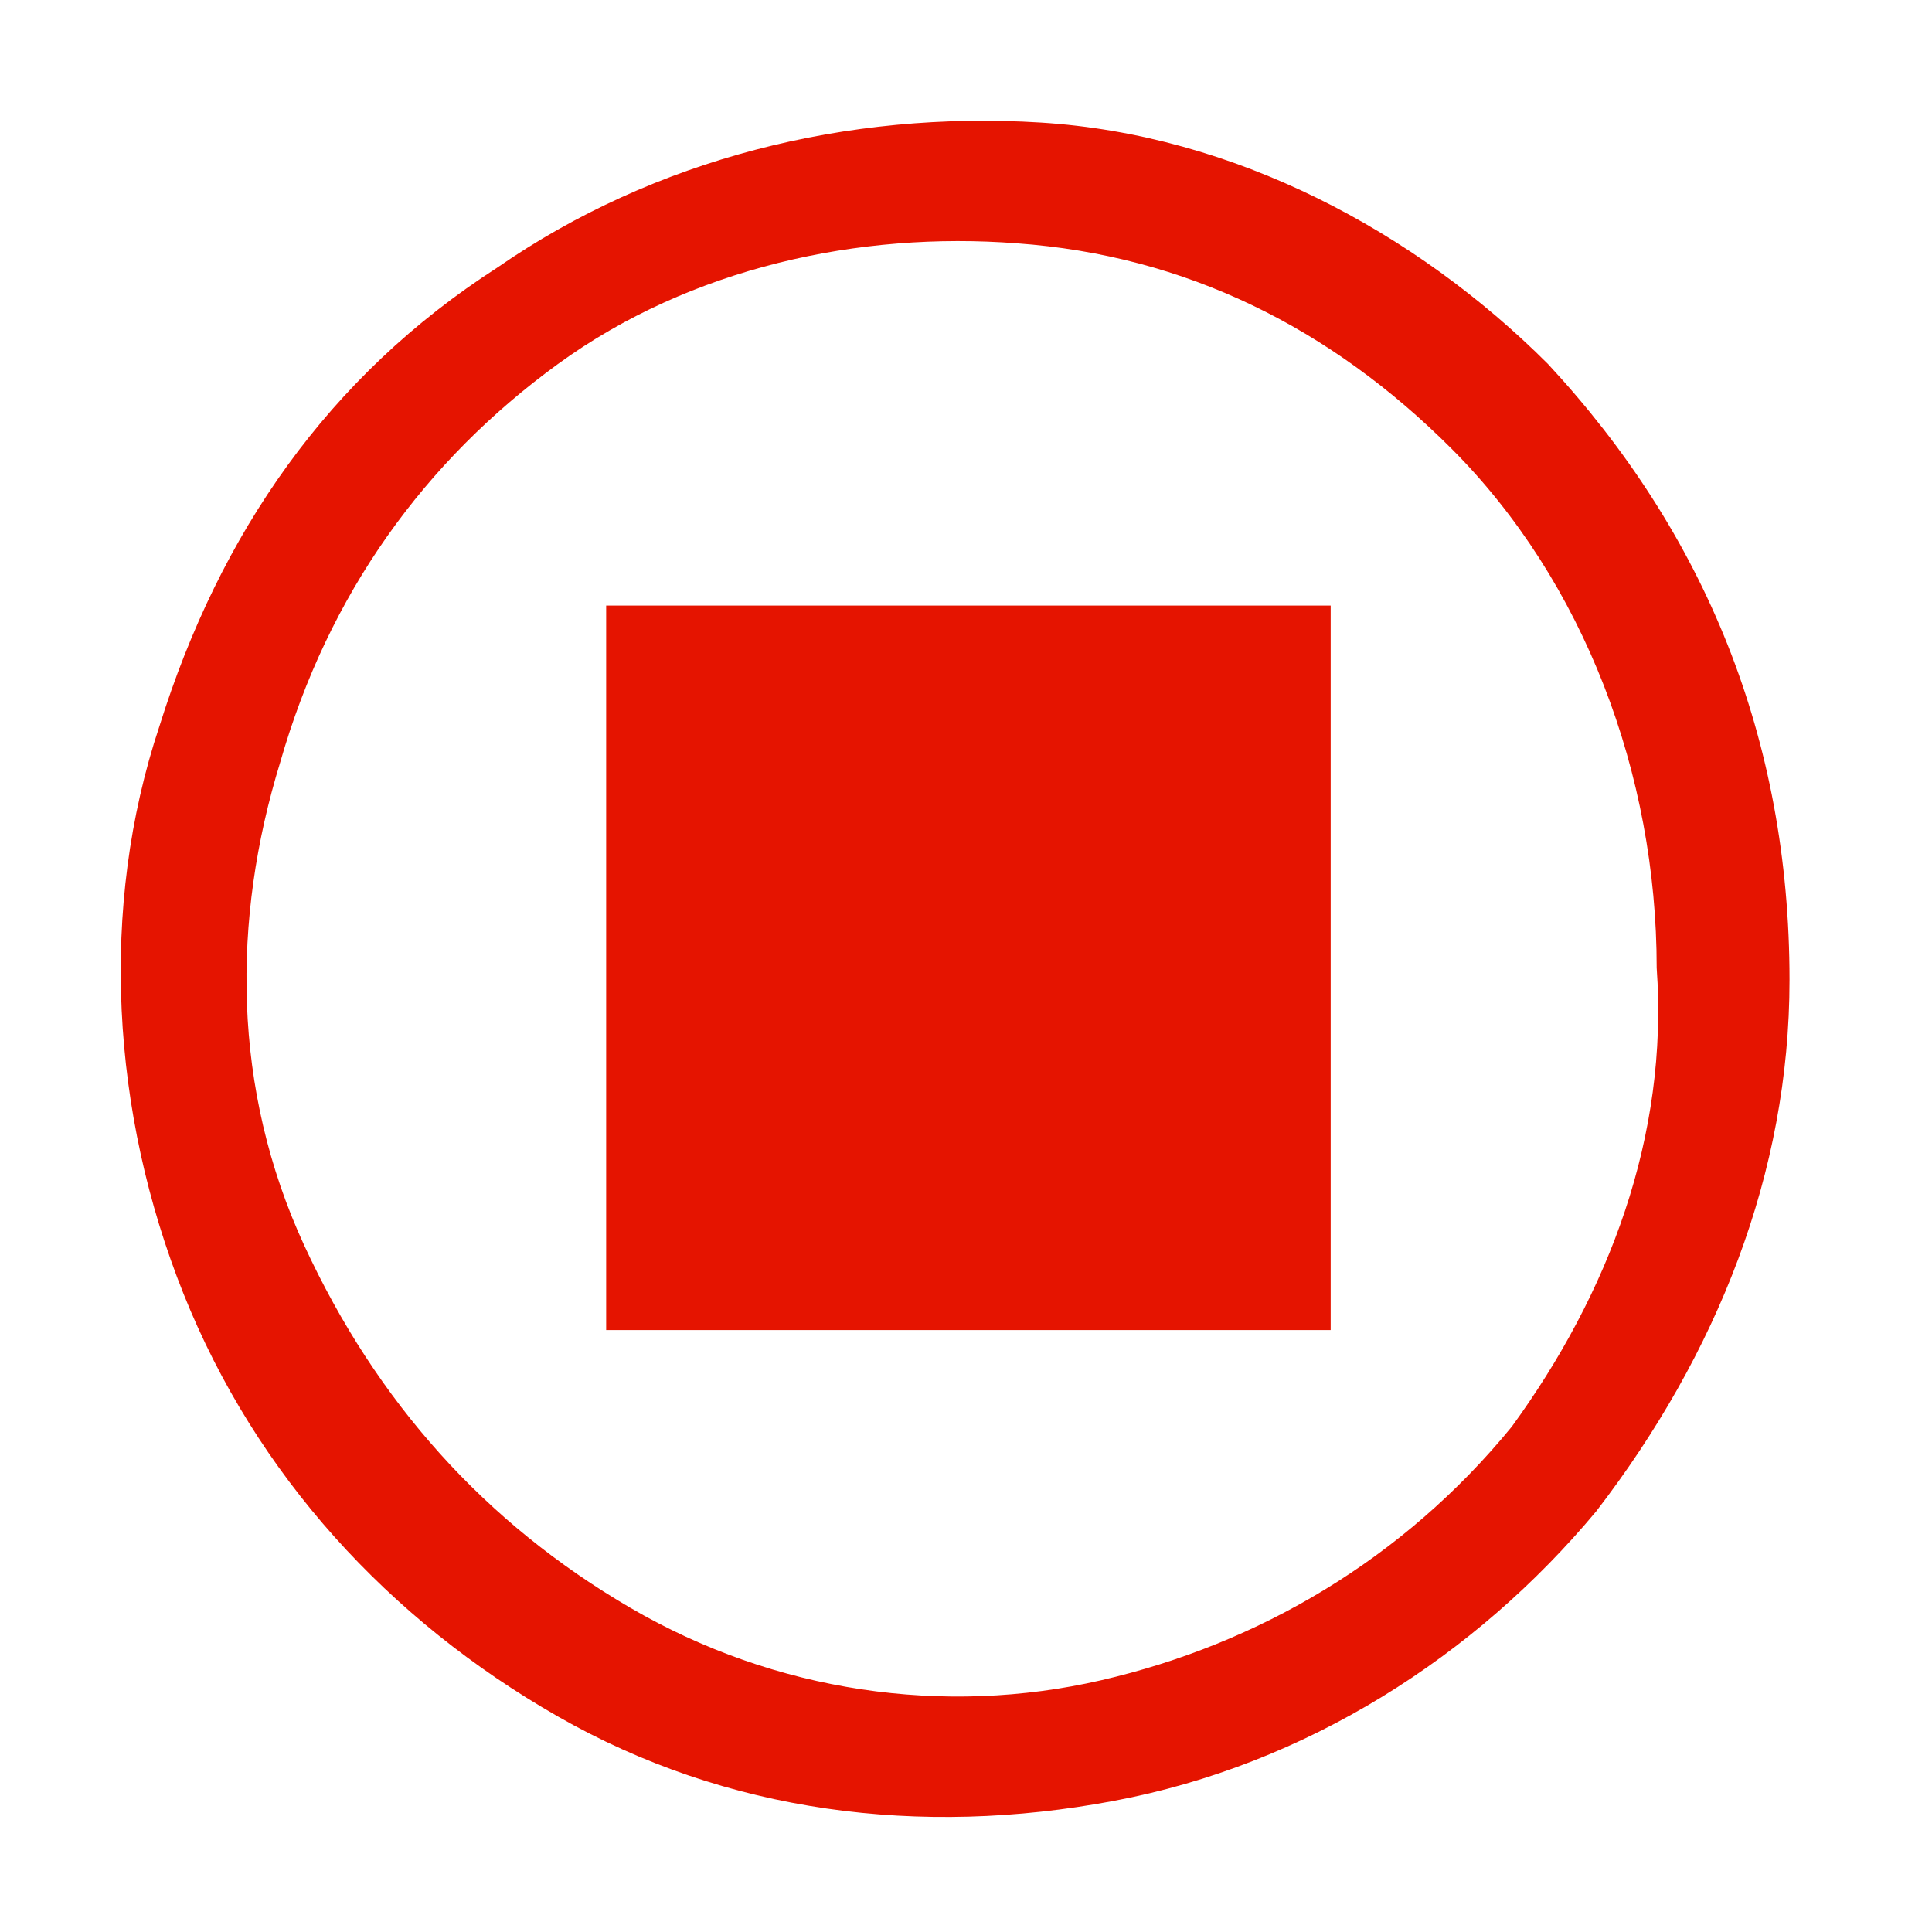
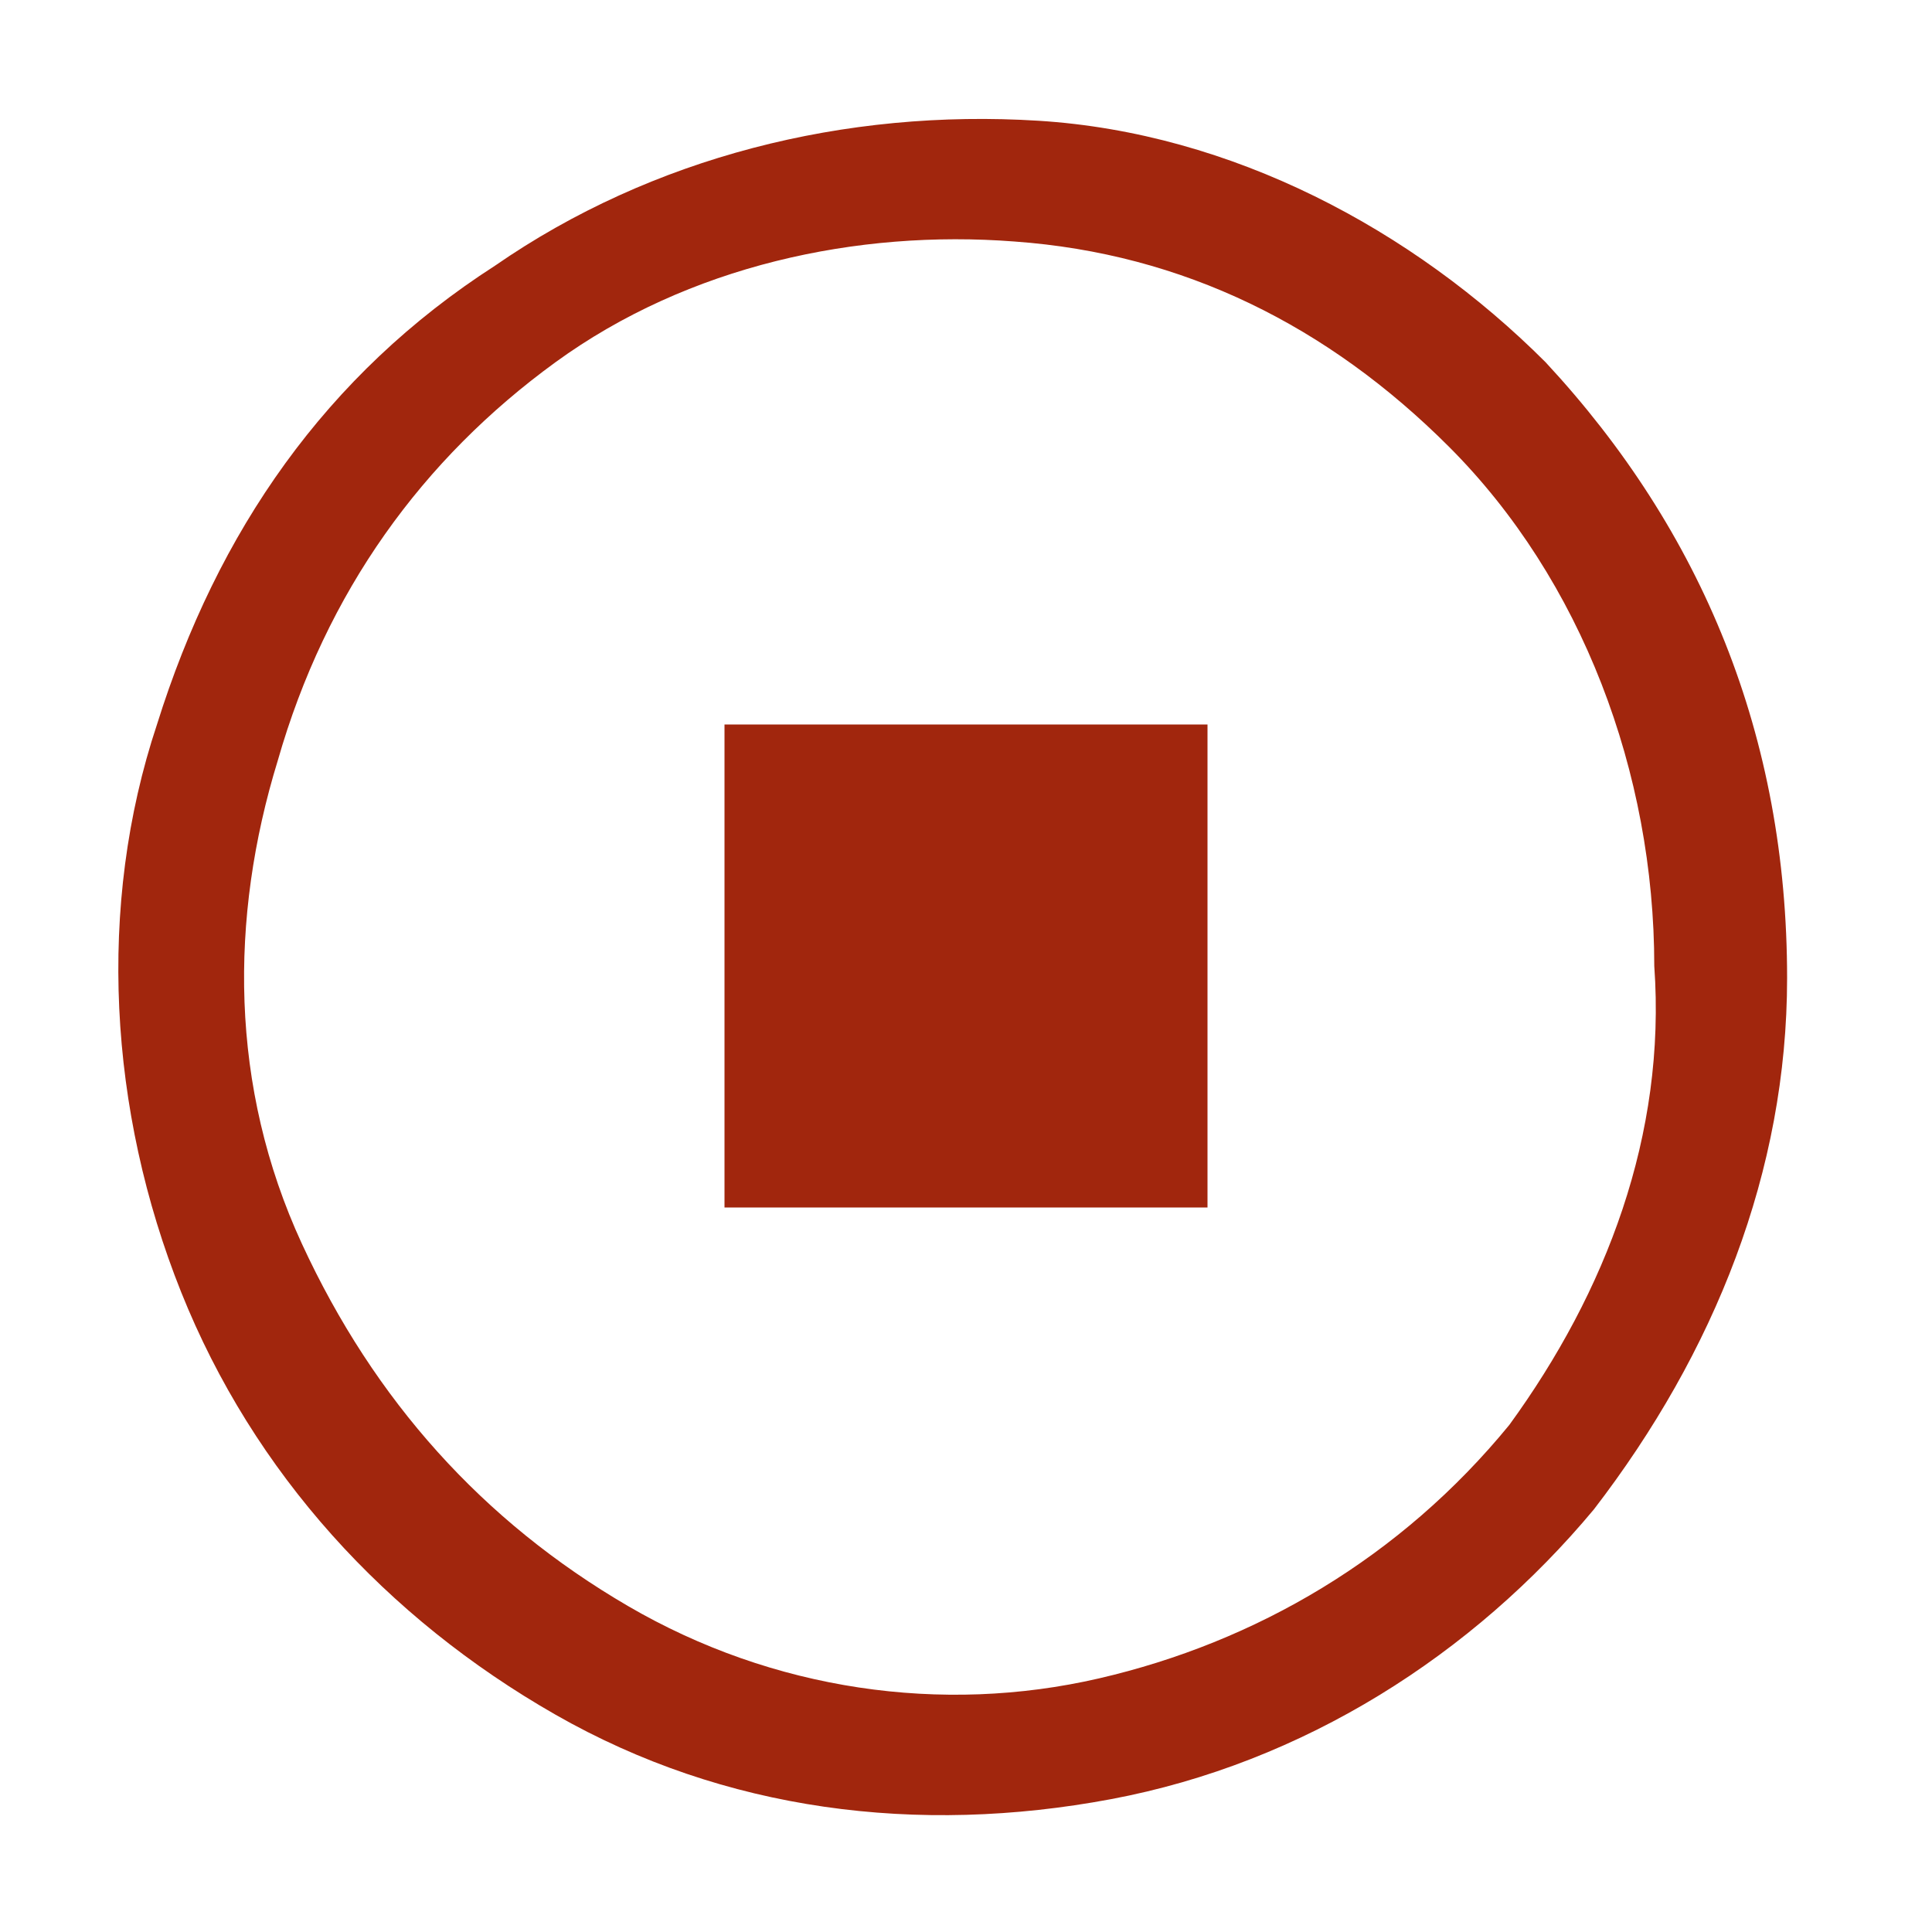
<svg xmlns="http://www.w3.org/2000/svg" width="16" height="16" viewBox="0 0 16 16" fill="none">
-   <path fill-rule="evenodd" clip-rule="evenodd" d="M12.82 3.015C11.72 1.915 10.22 1.115 8.62 1.015C7.02 0.915 5.42 1.315 4.12 2.215C2.72 3.115 1.82 4.415 1.32 6.015C0.82 7.515 0.92 9.215 1.52 10.715C2.12 12.215 3.22 13.415 4.62 14.215C6.02 15.015 7.62 15.215 9.22 14.915C10.82 14.615 12.22 13.715 13.22 12.515C14.22 11.215 14.82 9.715 14.82 8.115C14.82 6.115 14.12 4.415 12.82 3.015ZM12.52 11.815C11.62 12.915 10.42 13.615 9.12 13.915C7.82 14.215 6.42 14.015 5.22 13.315C4.02 12.615 3.12 11.615 2.52 10.315C1.92 9.015 1.92 7.615 2.32 6.315C2.72 4.915 3.52 3.815 4.62 3.015C5.72 2.215 7.12 1.915 8.42 2.015C9.82 2.115 11.02 2.715 12.02 3.715C13.12 4.815 13.72 6.415 13.72 8.015C13.82 9.415 13.32 10.715 12.52 11.815Z" fill="#E51400" />
-   <path d="M5.02 5.015H11.02V11.015H5.02V5.015Z" fill="#E51400" />
+   <path fill-rule="evenodd" clip-rule="evenodd" d="M12.8 3C11.7 1.9 10.2 1.1 8.6 1C7 0.9 5.4 1.3 4.1 2.2C2.7 3.1 1.8 4.4 1.3 6C0.8 7.5 0.9 9.2 1.5 10.7C2.1 12.2 3.2 13.4 4.6 14.2C6 15 7.6 15.2 9.2 14.9C10.8 14.6 12.2 13.7 13.2 12.5C14.2 11.2 14.8 9.7 14.8 8.1C14.8 6.1 14.1 4.4 12.8 3ZM12.5 11.8C11.6 12.9 10.4 13.6 9.1 13.9C7.8 14.2 6.4 14 5.2 13.3C4 12.6 3.1 11.6 2.5 10.3C1.9 9 1.9 7.6 2.3 6.3C2.7 4.9 3.5 3.8 4.6 3C5.7 2.2 7.1 1.9 8.4 2C9.8 2.1 11 2.7 12 3.7C13.1 4.8 13.7 6.4 13.7 8C13.8 9.4 13.3 10.7 12.5 11.8Z" fill="#A1260D" />
+   <path d="M6 6H10V10H6V6Z" fill="#A1260D" />
</svg>
